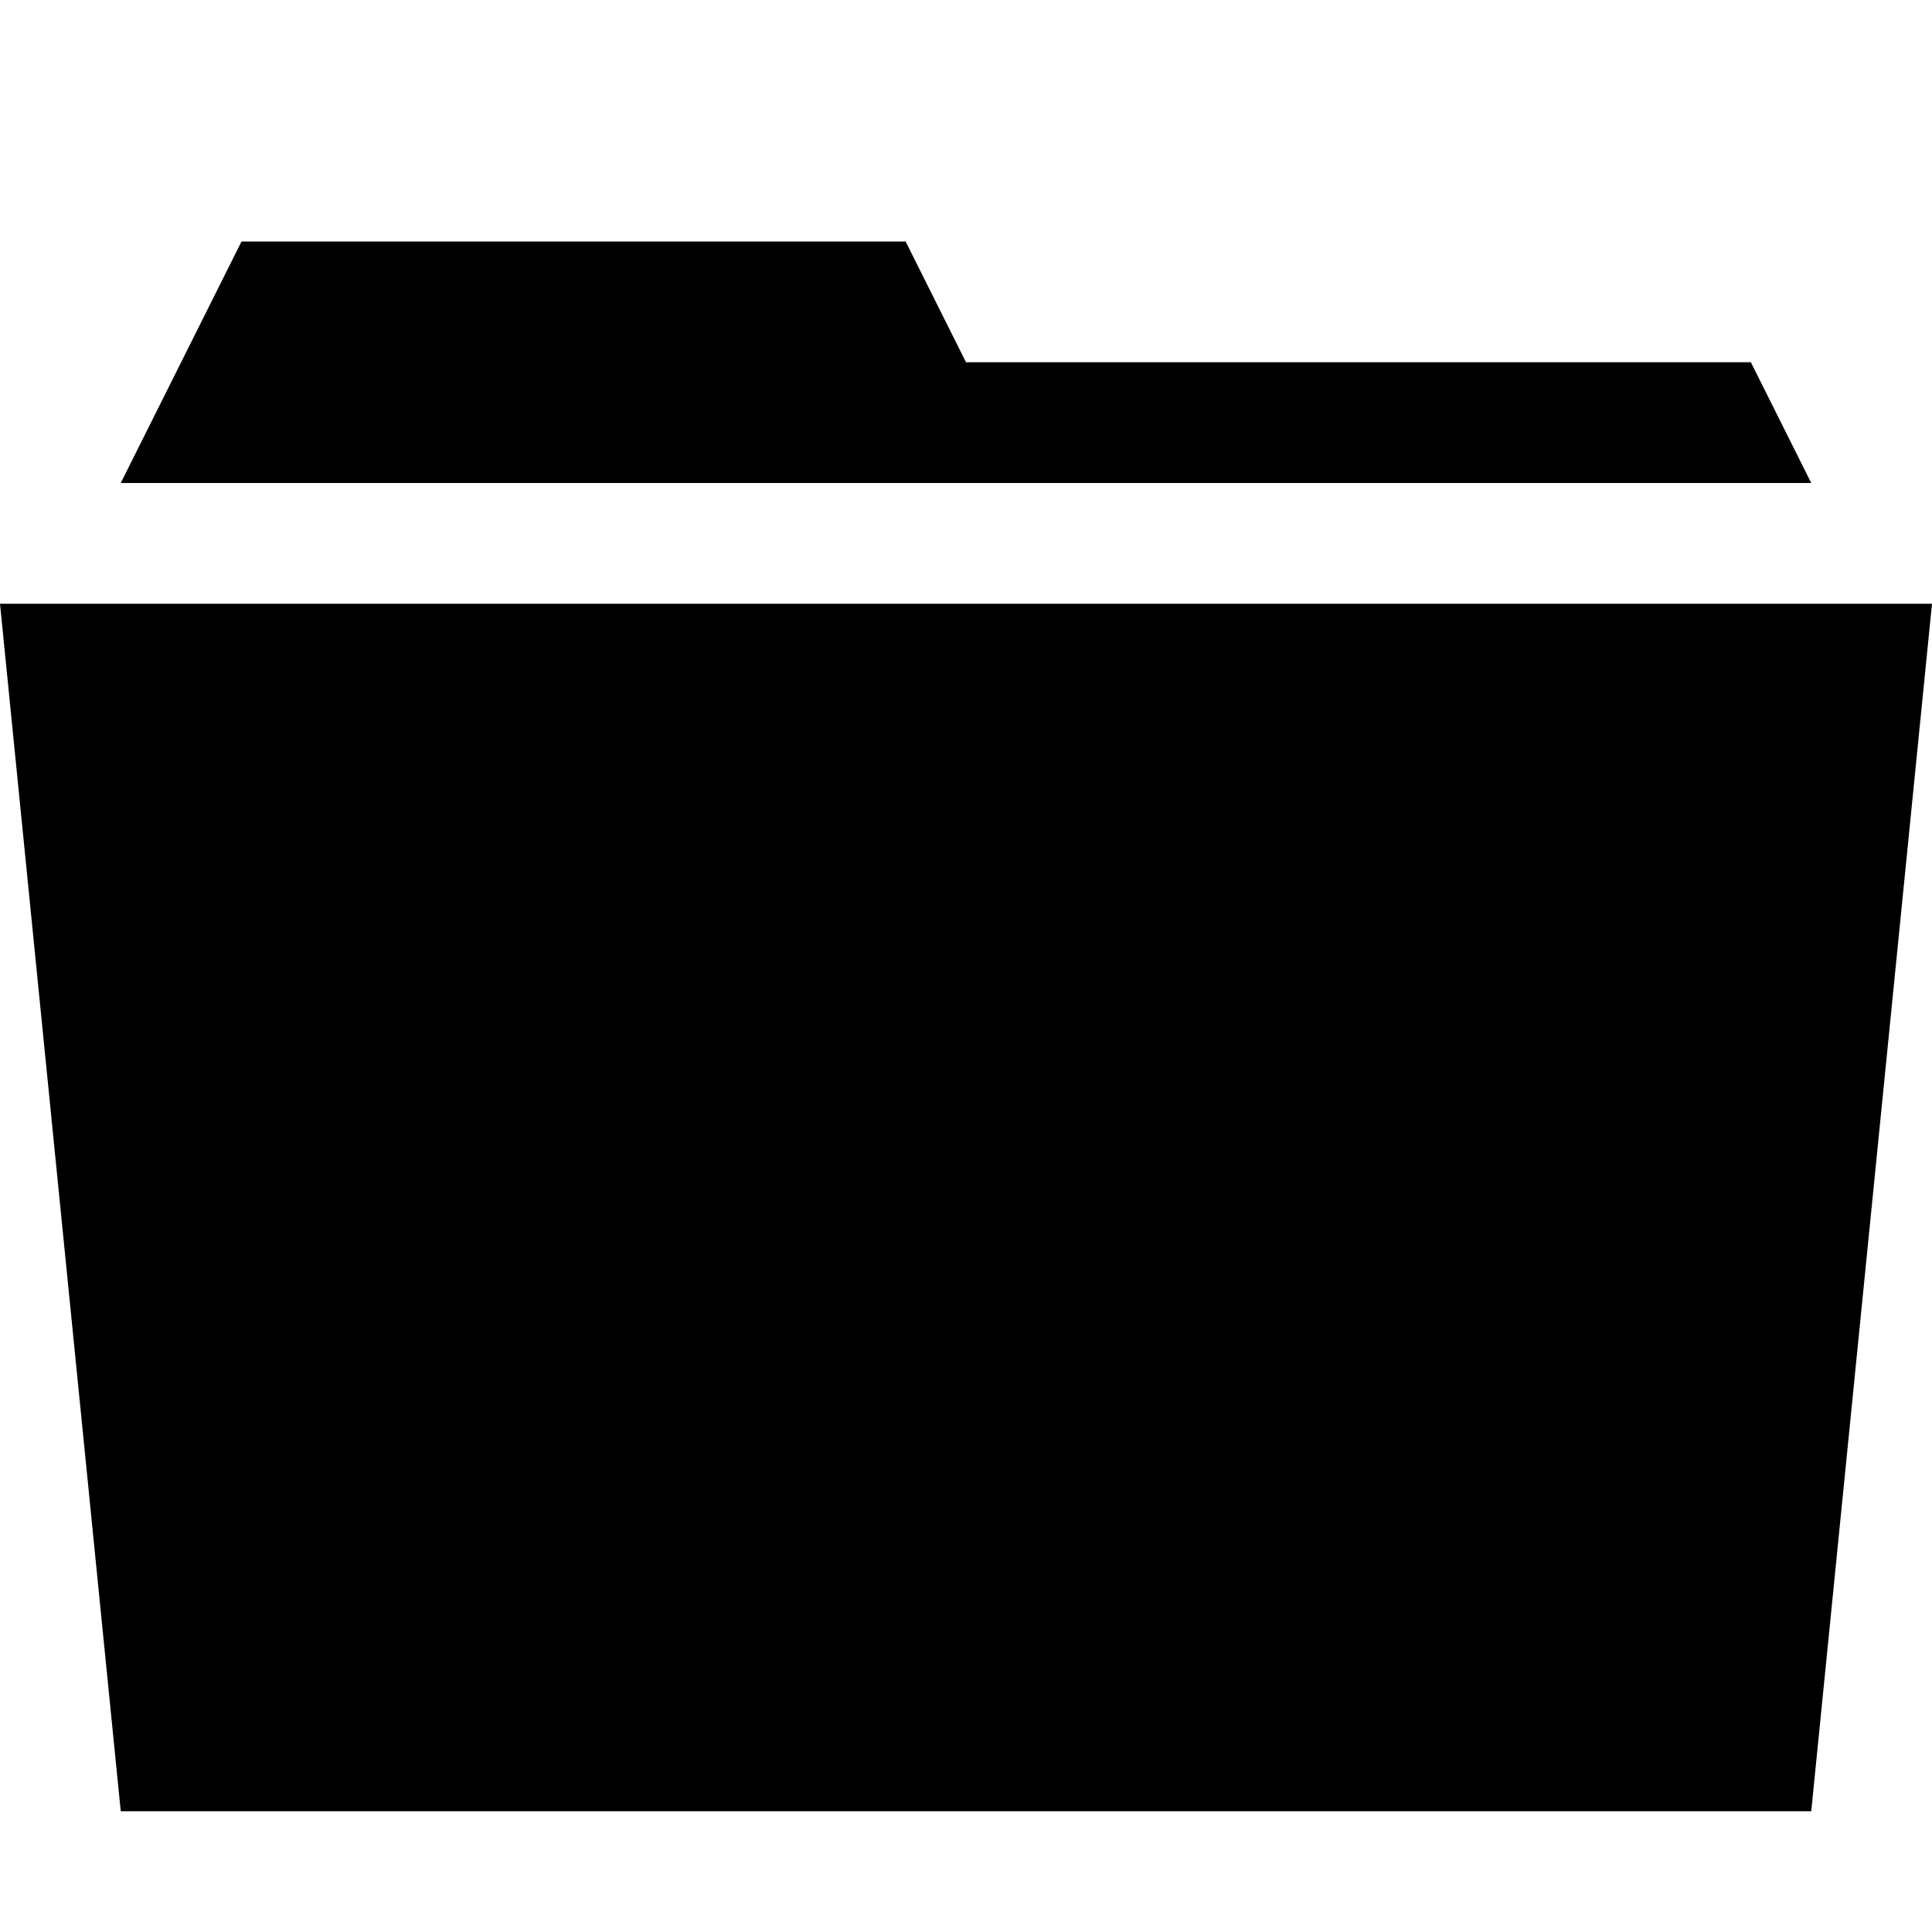
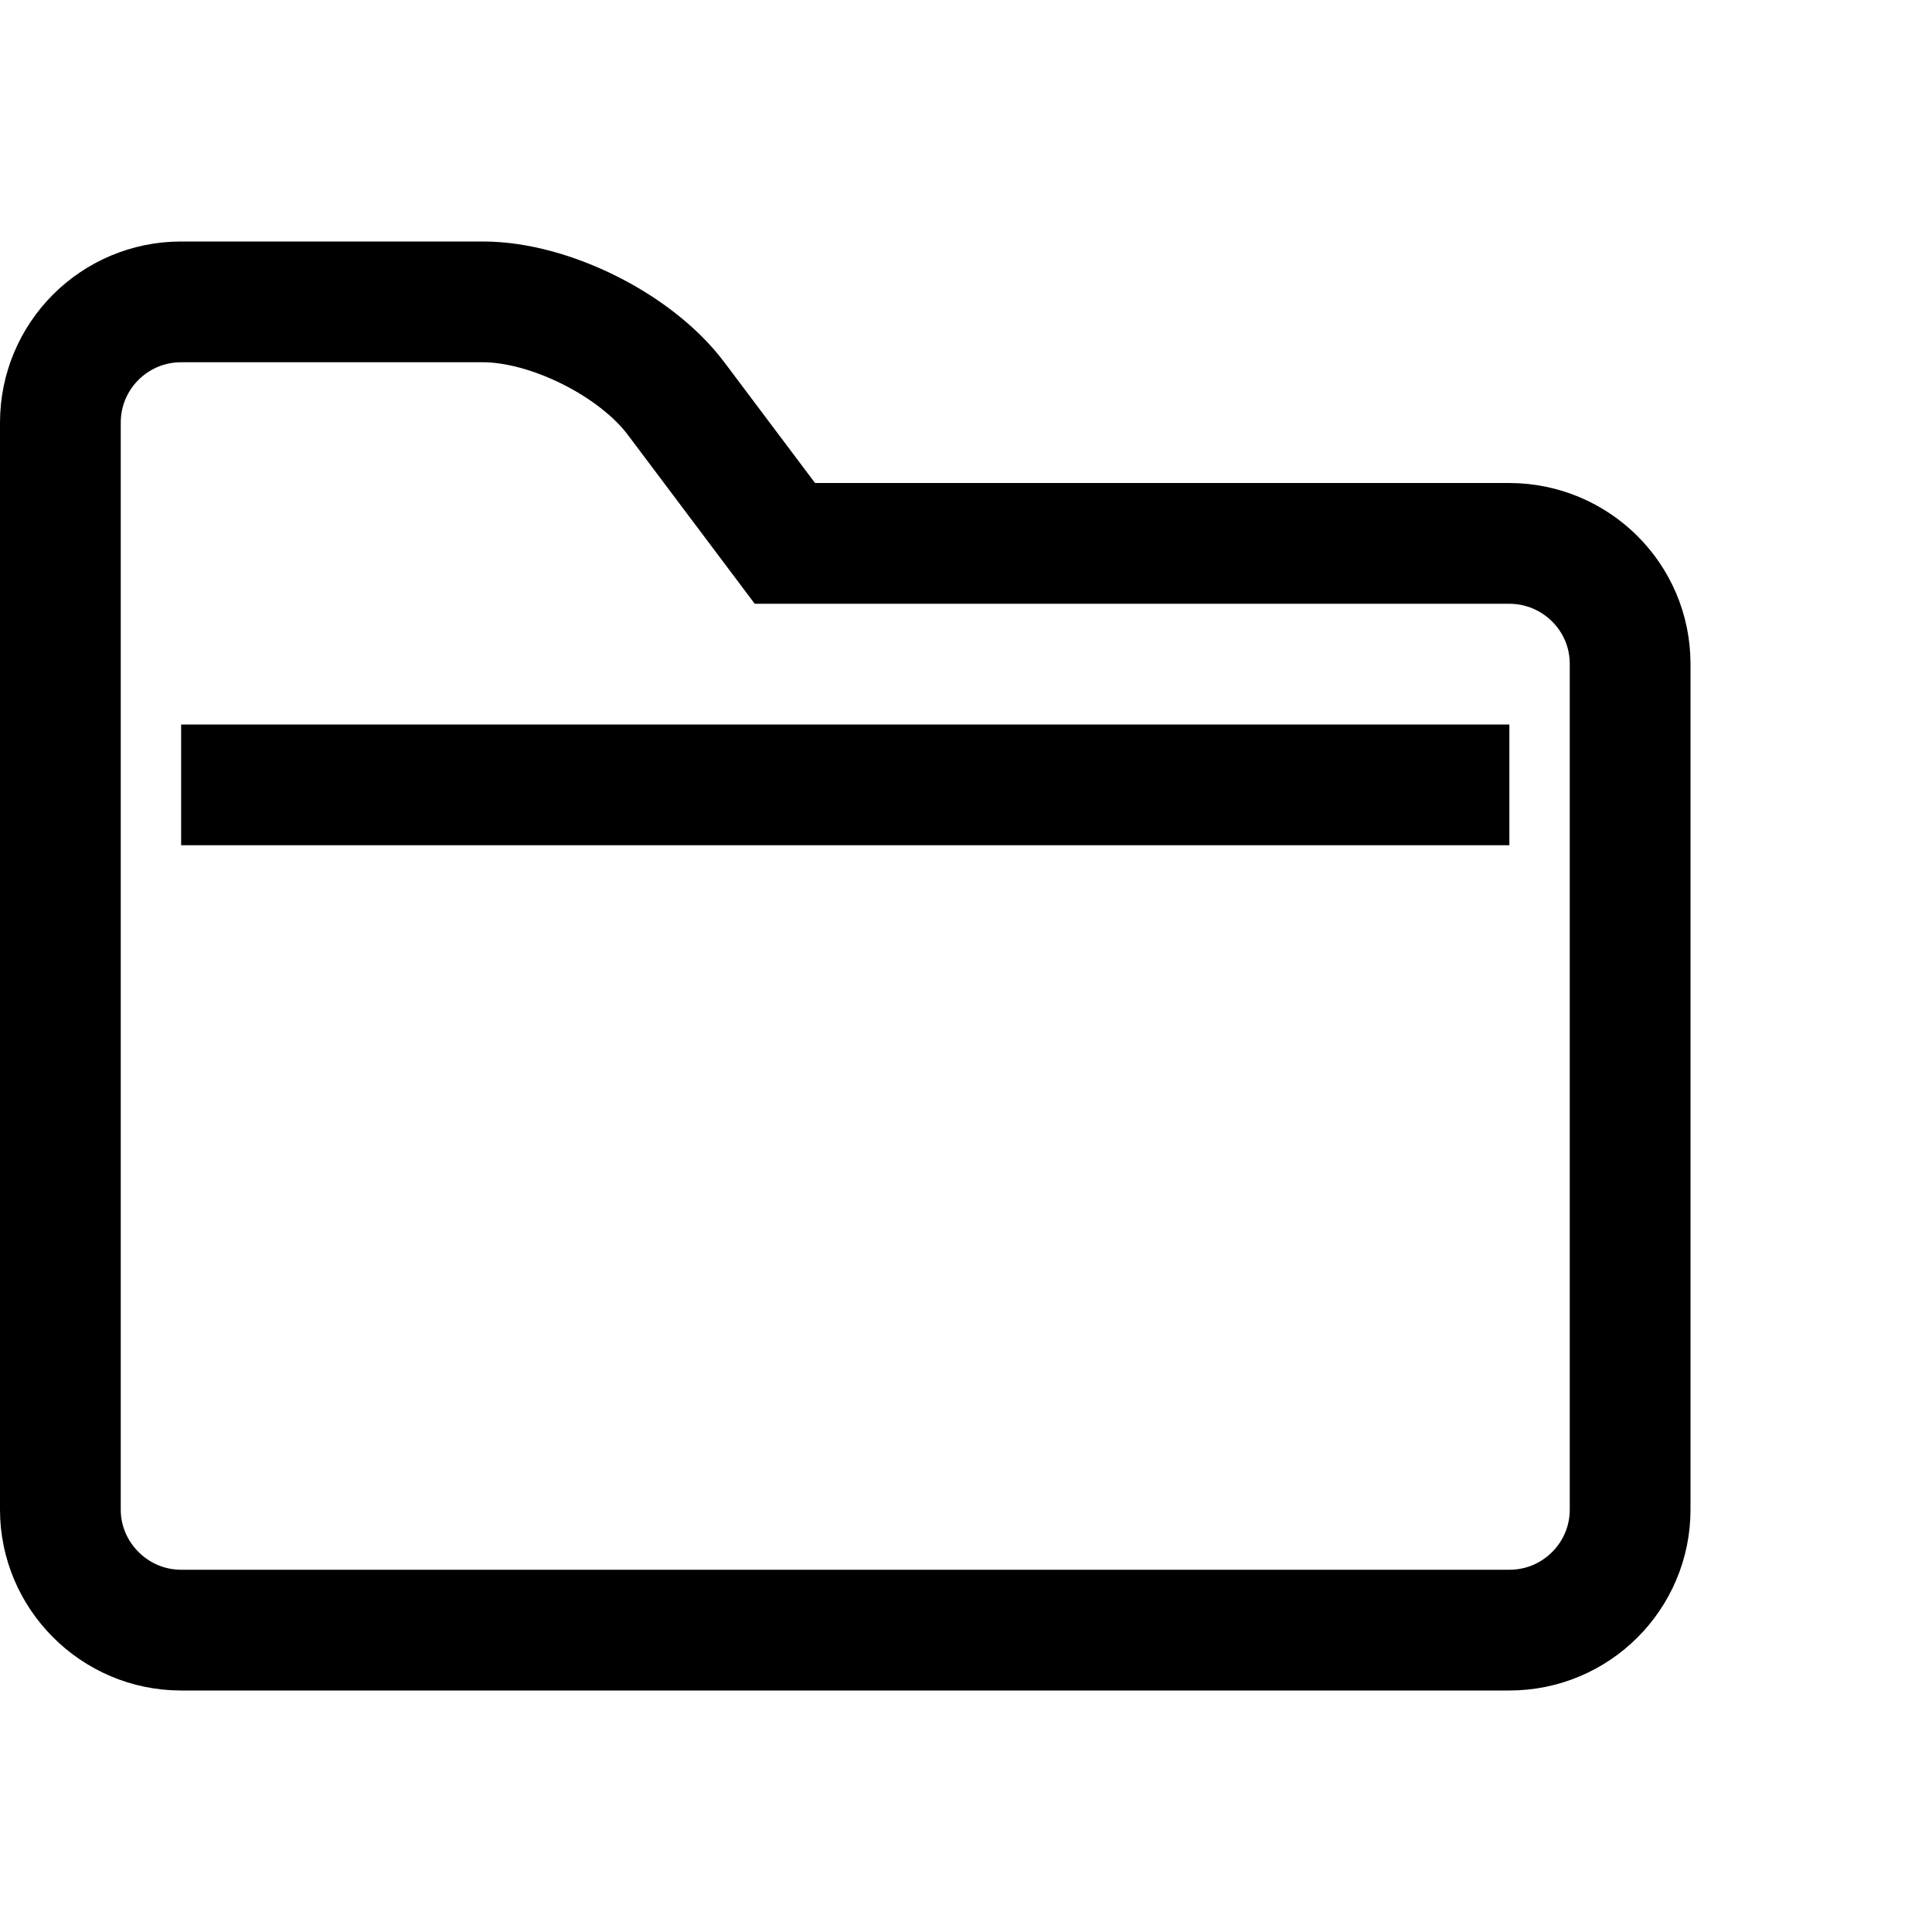
- <svg xmlns="http://www.w3.org/2000/svg" viewBox="0 0 512 512" fill="#000" width="16" height="16">
-   <path d="M 0.00,160.00 L 512.00,160.00 L 480.00,480.00 L 32.00,480.00 L 0.00,160.00 Z M 464.00,96.00 L 480.00,128.00 L 32.00,128.00 L 64.00,64.00 L 240.00,64.00 L 256.00,96.00 L 464.00,96.00 Z" />
+ <svg xmlns="http://www.w3.org/2000/svg" width="16" height="16" viewBox="0 0 16 16" stroke="#000000" fill="none" fill-rule="evenodd">
+   <path d="M.5 5.5v-2c0-.553.448-1 1-1H4c.553 0 1.268.358 1.6.802L6.5 4.5h5.997c.554 0 1.003.446 1.003.998v7.004c0 .55-.447.998-1 .998h-11c-.553 0-1-.453-1-.997V5.5zM1.5 6.5h11" />
</svg>
